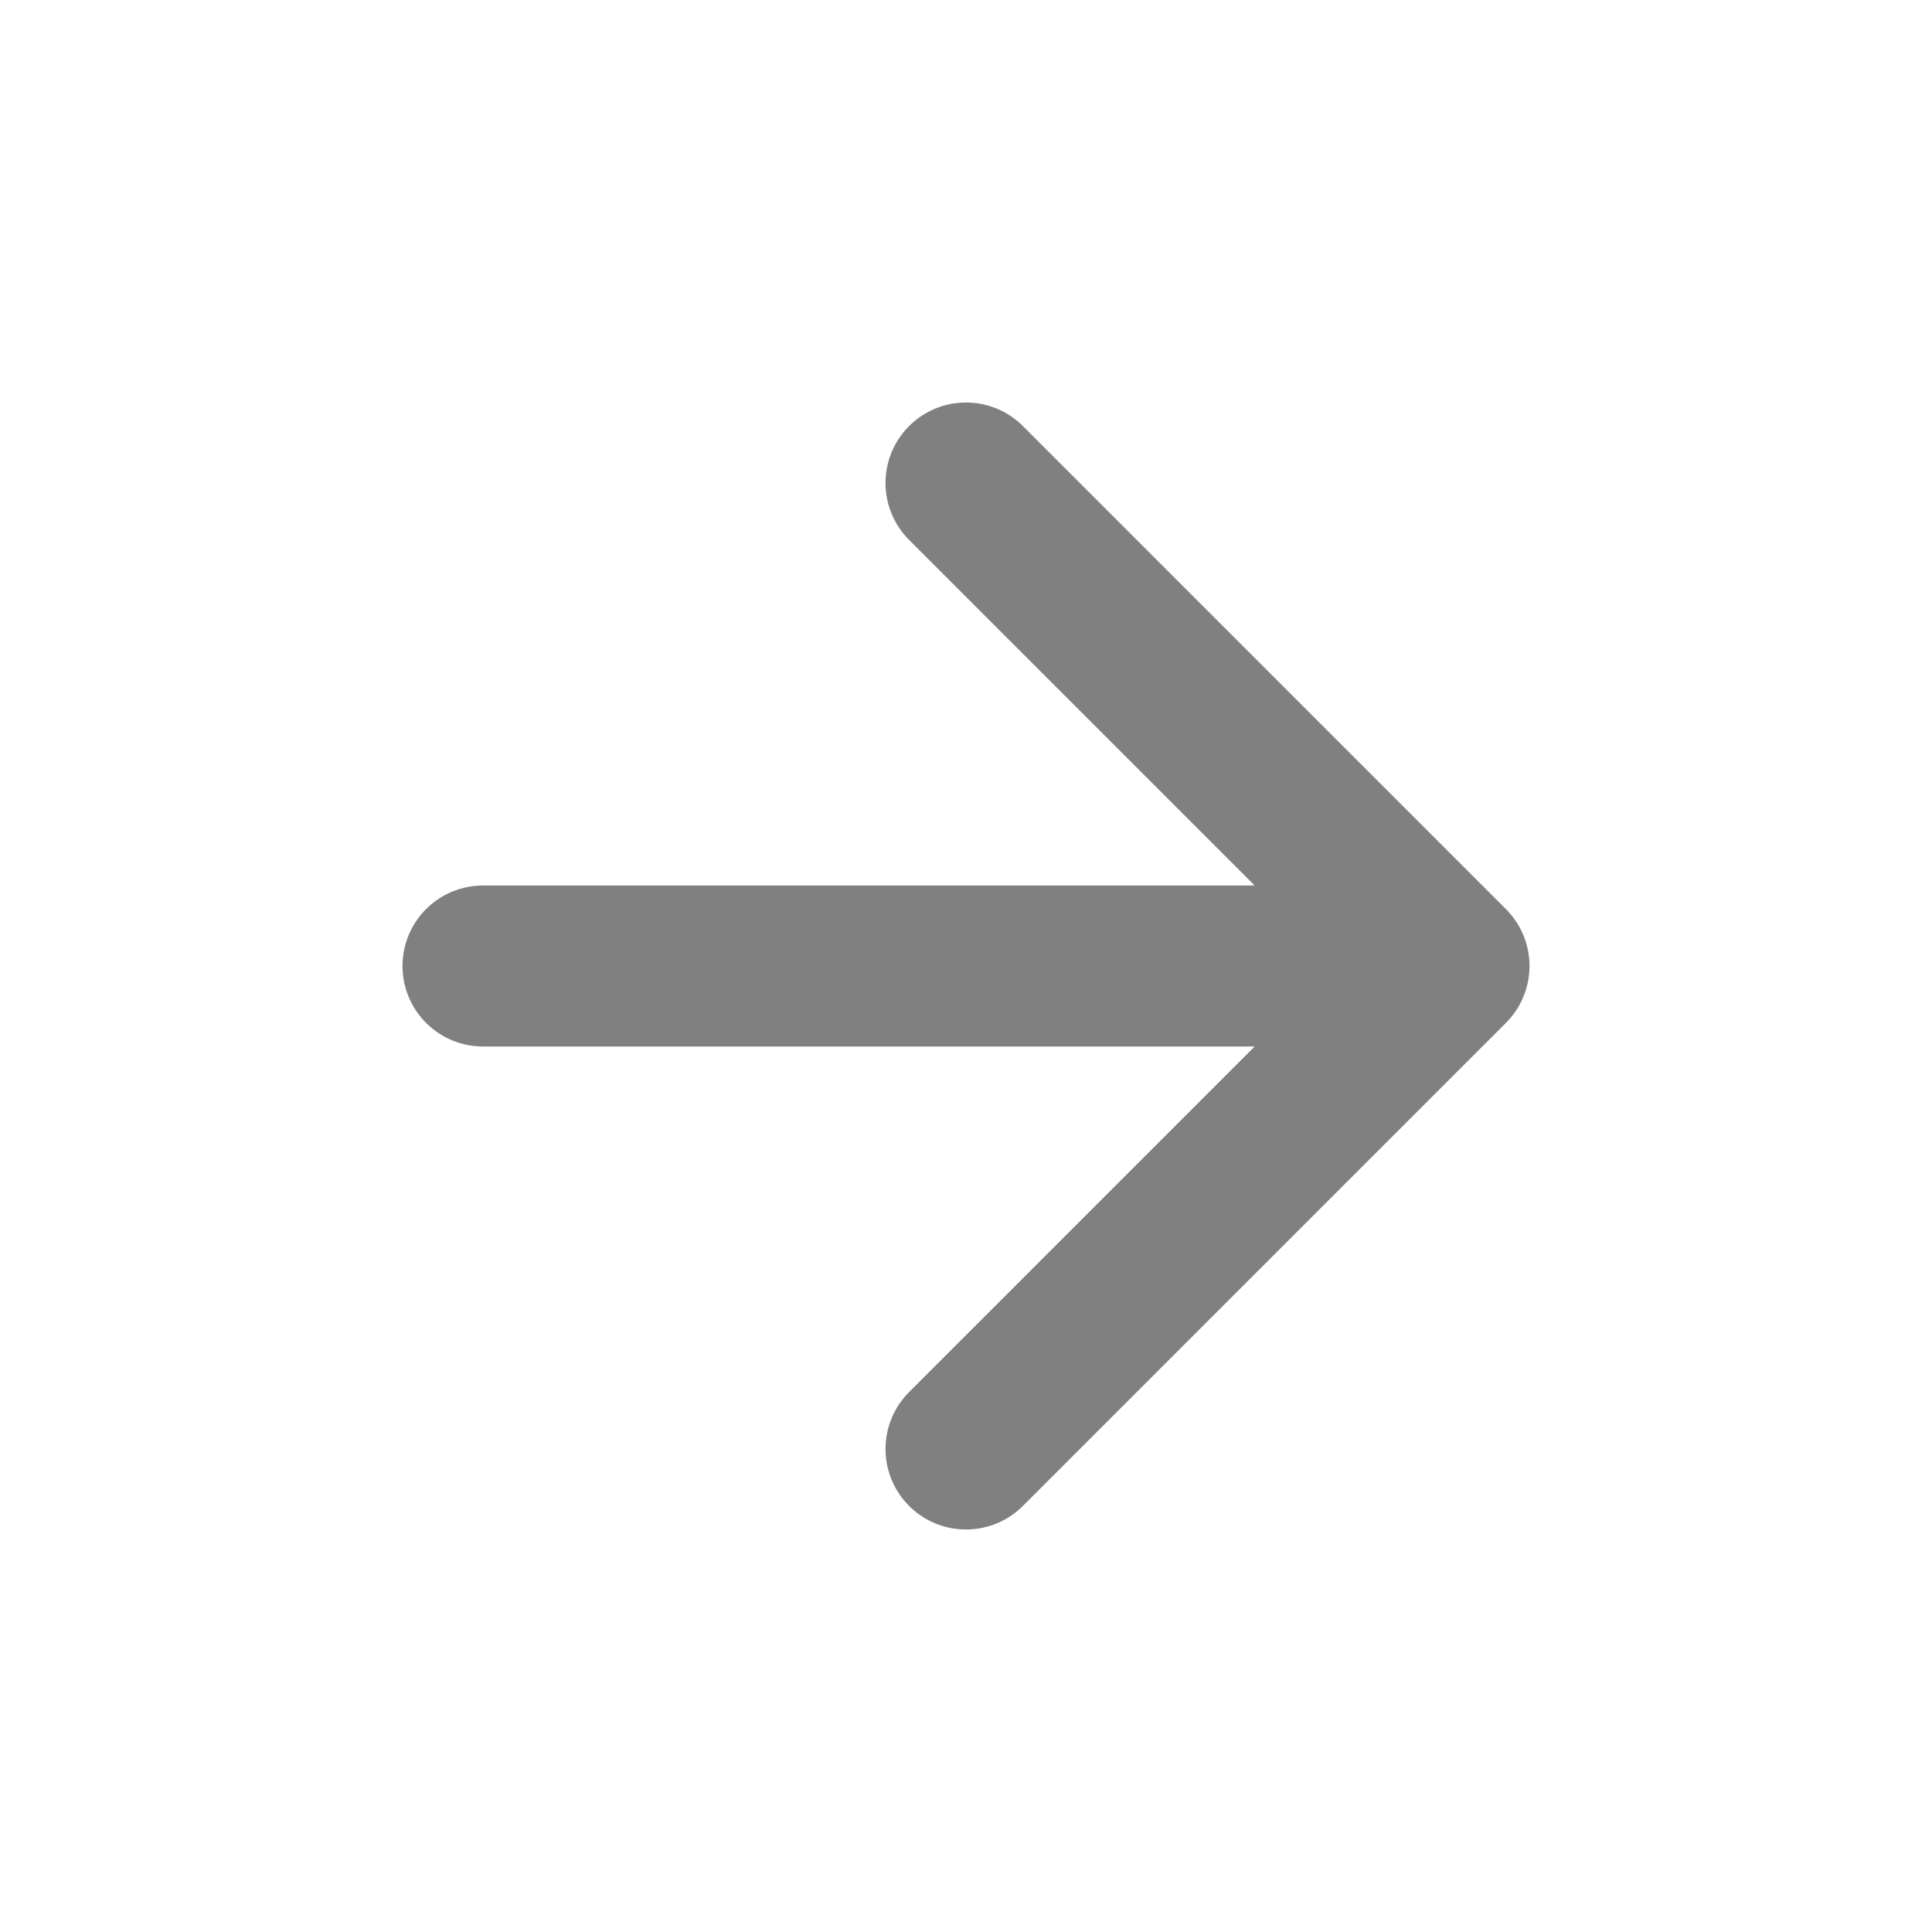
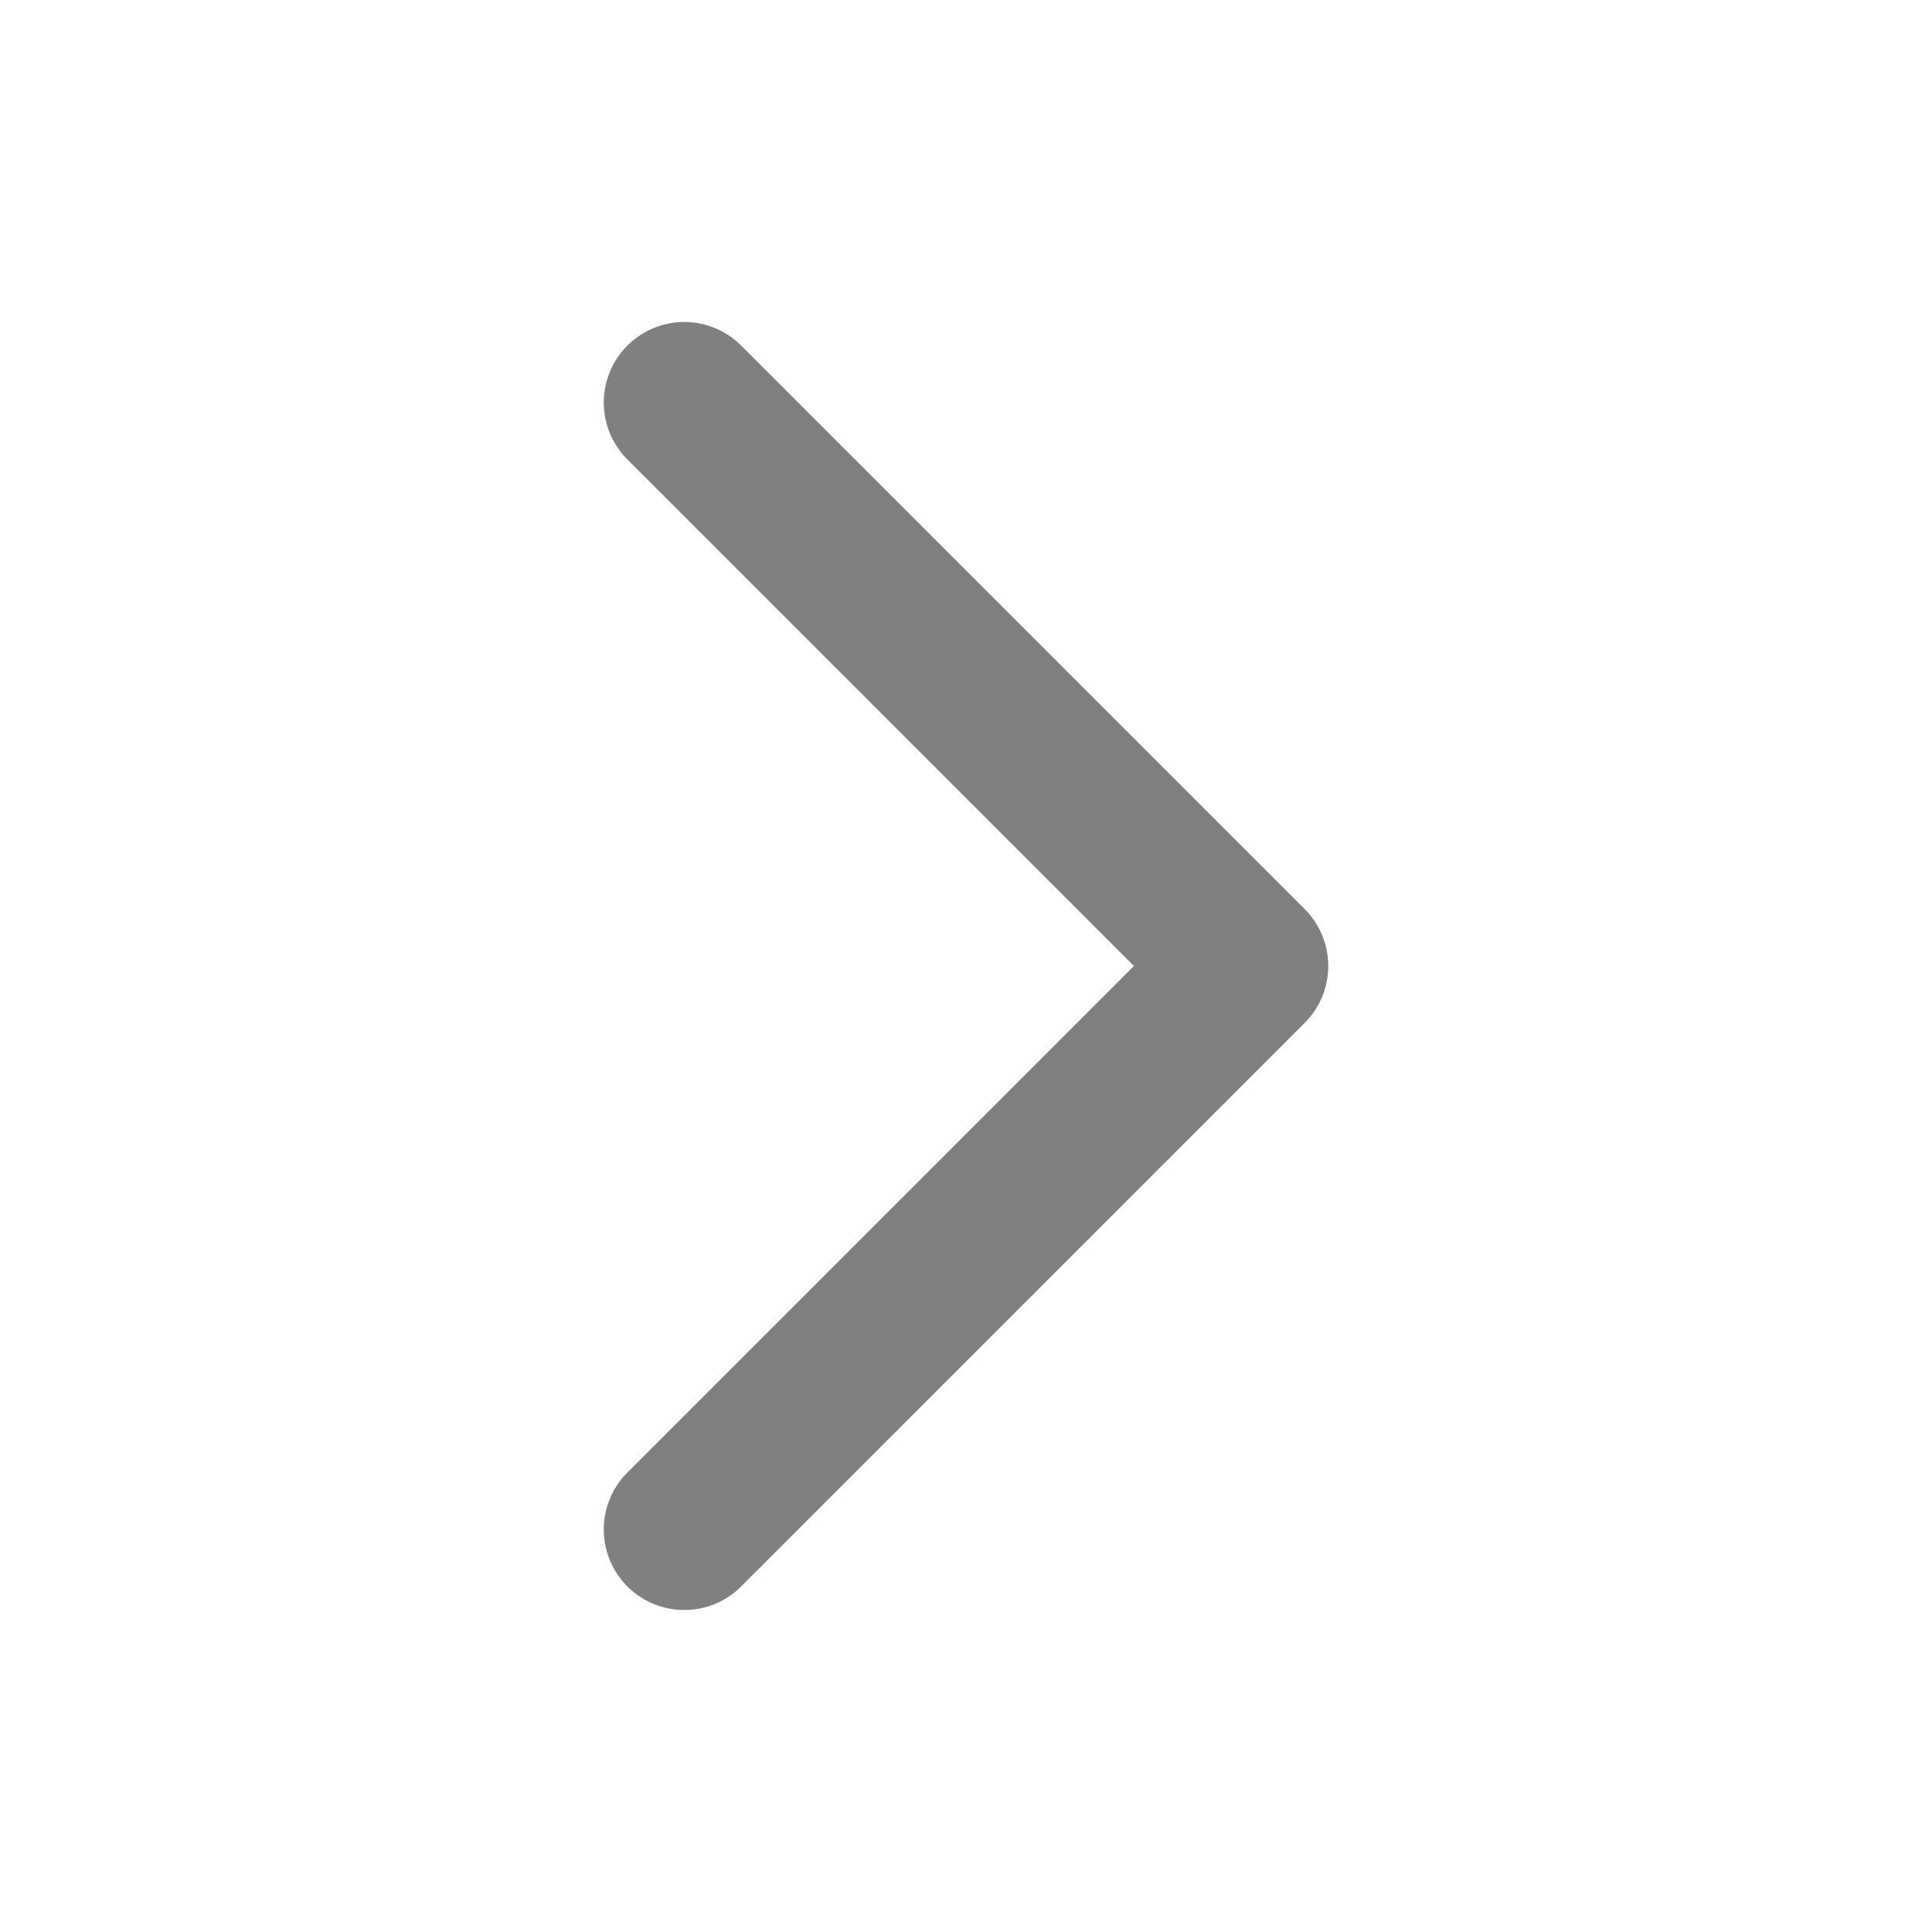
<svg xmlns="http://www.w3.org/2000/svg" viewBox="0 0 24 24">
  <defs>
    <style id="current-color-scheme" type="text/css">
      .ColorScheme-Text { color: #808080 }
    </style>
  </defs>
  <g class="ColorScheme-Text" style="fill:none;stroke:currentColor">
-     <path style="stroke-width:2;stroke-linecap:round;stroke-linejoin:round" d="M 6,12 l 12,0 m -6,-6 l 6,6 -6,6" />
+     <path style="stroke-width:2;stroke-linecap:round;stroke-linejoin:round" d="M 8.5,5 l 7,7 -7,7" />
  </g>
</svg>
